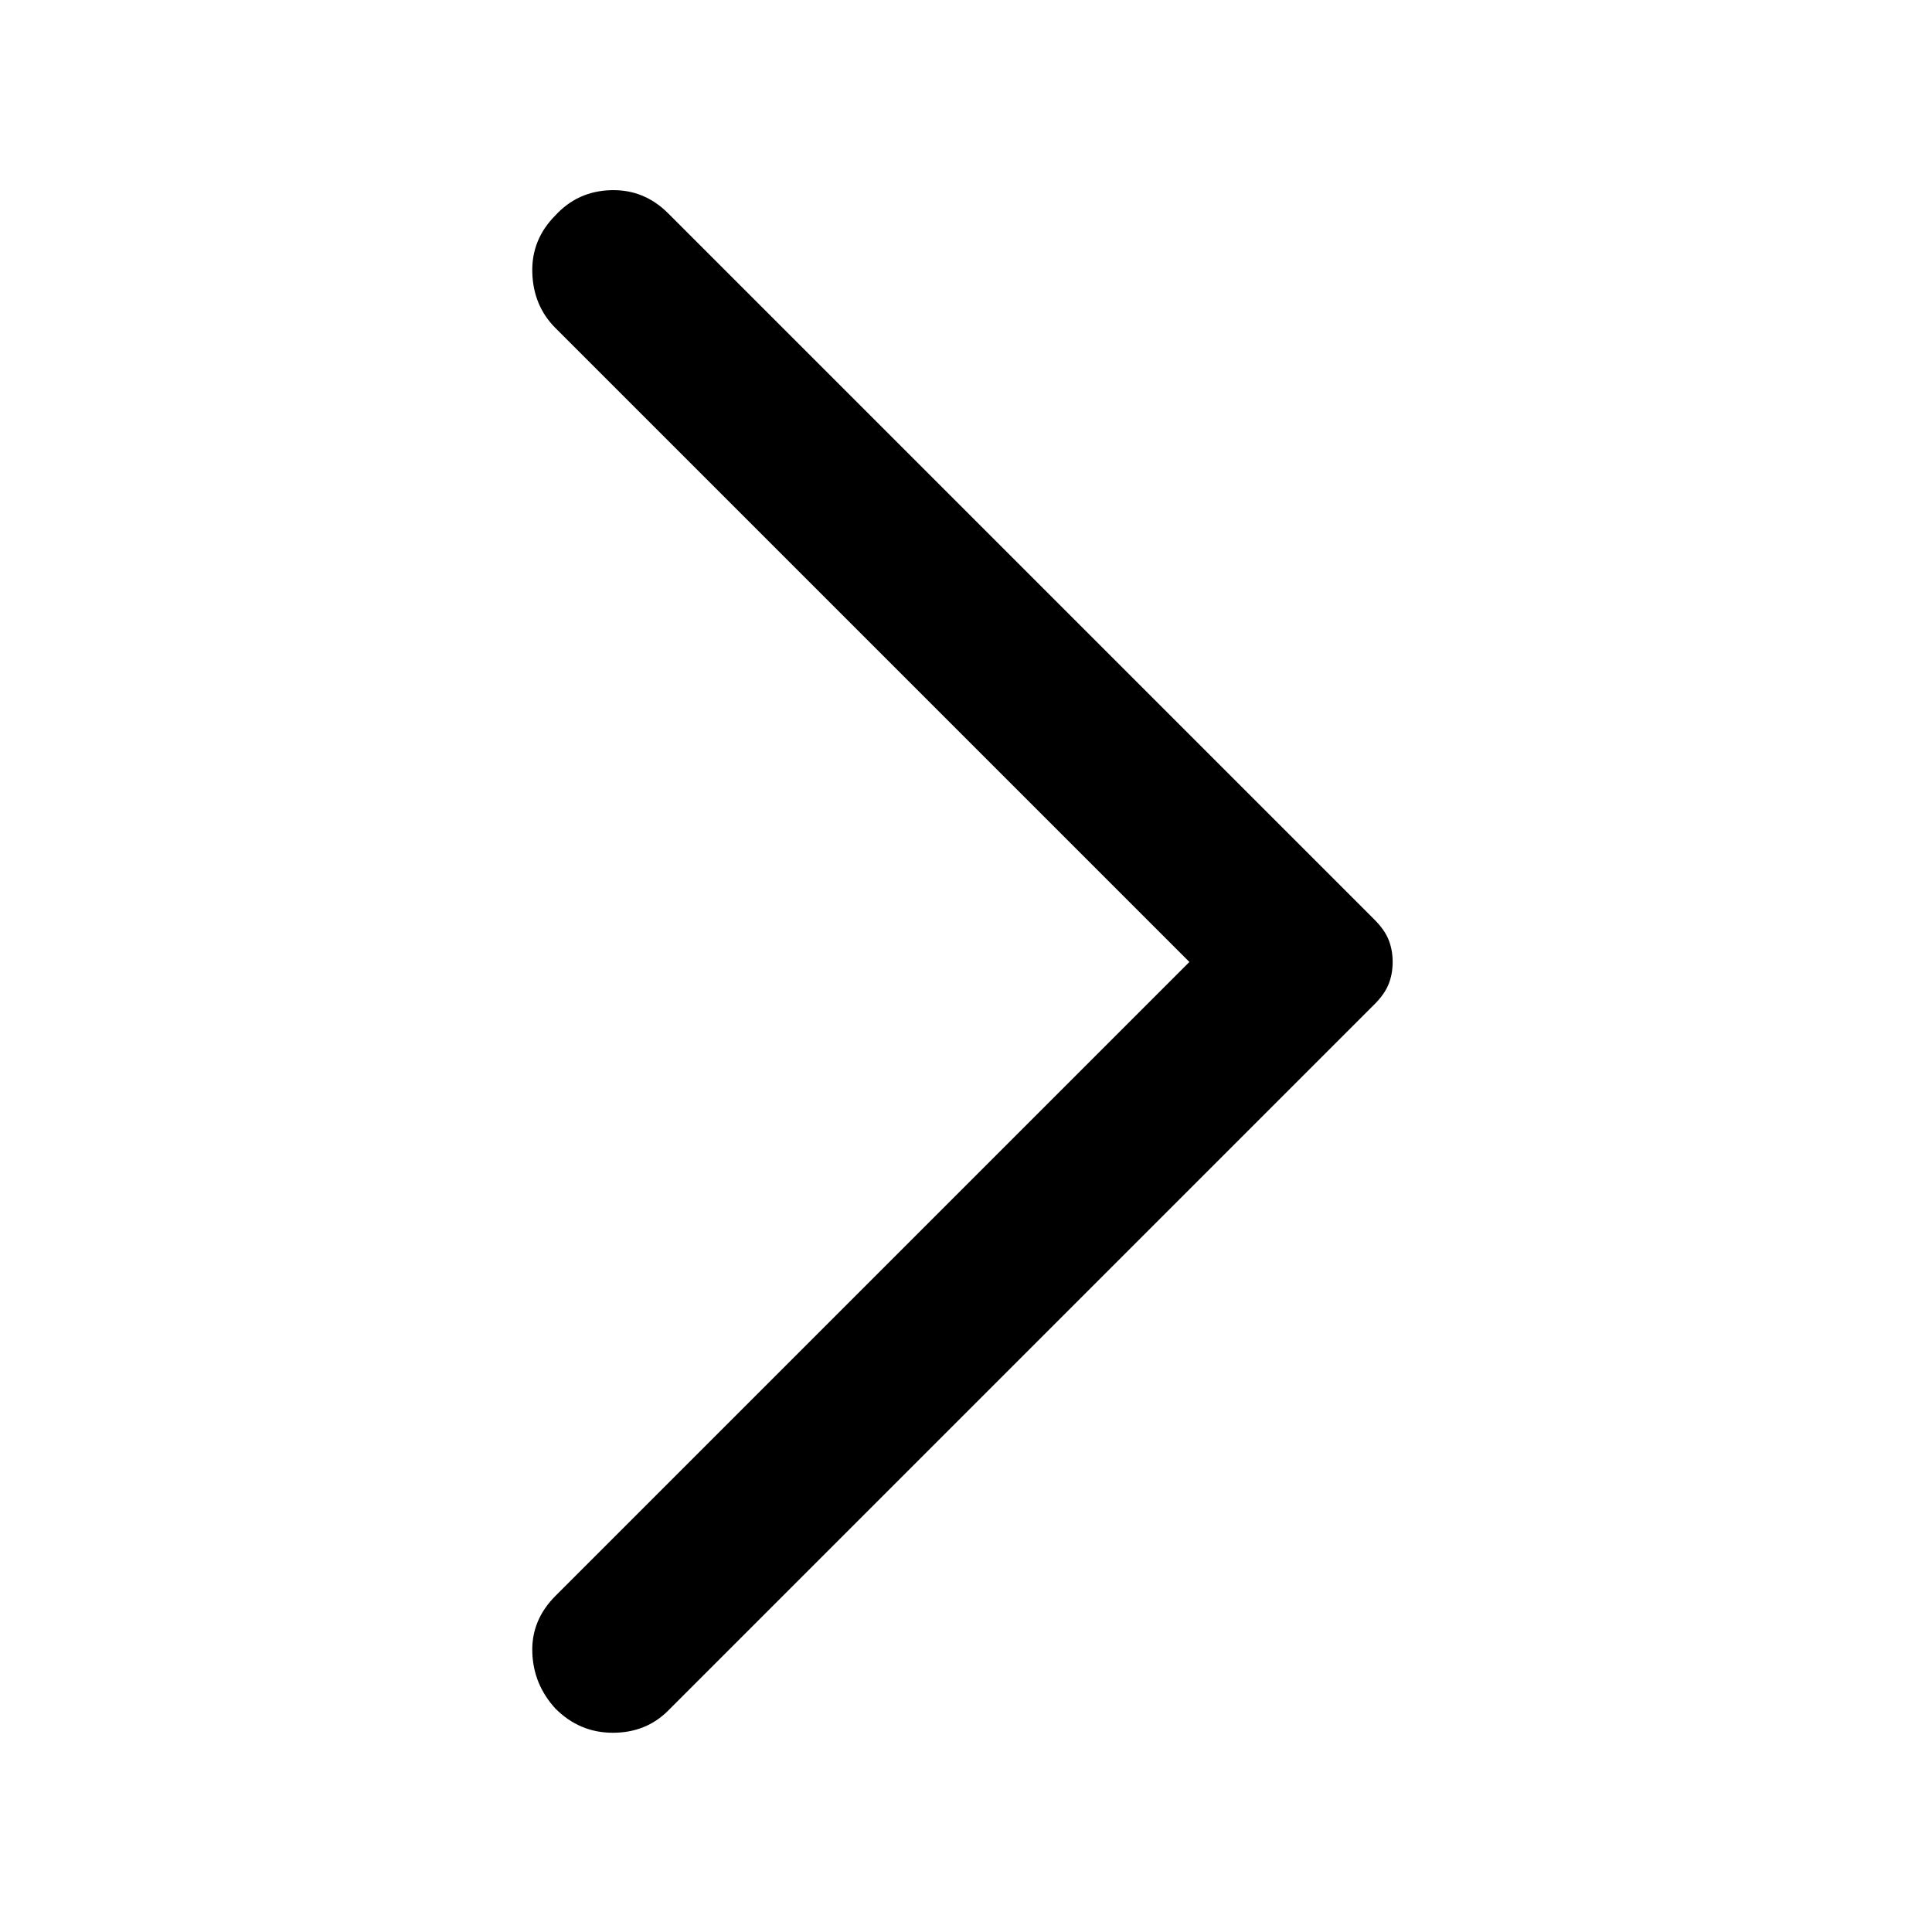
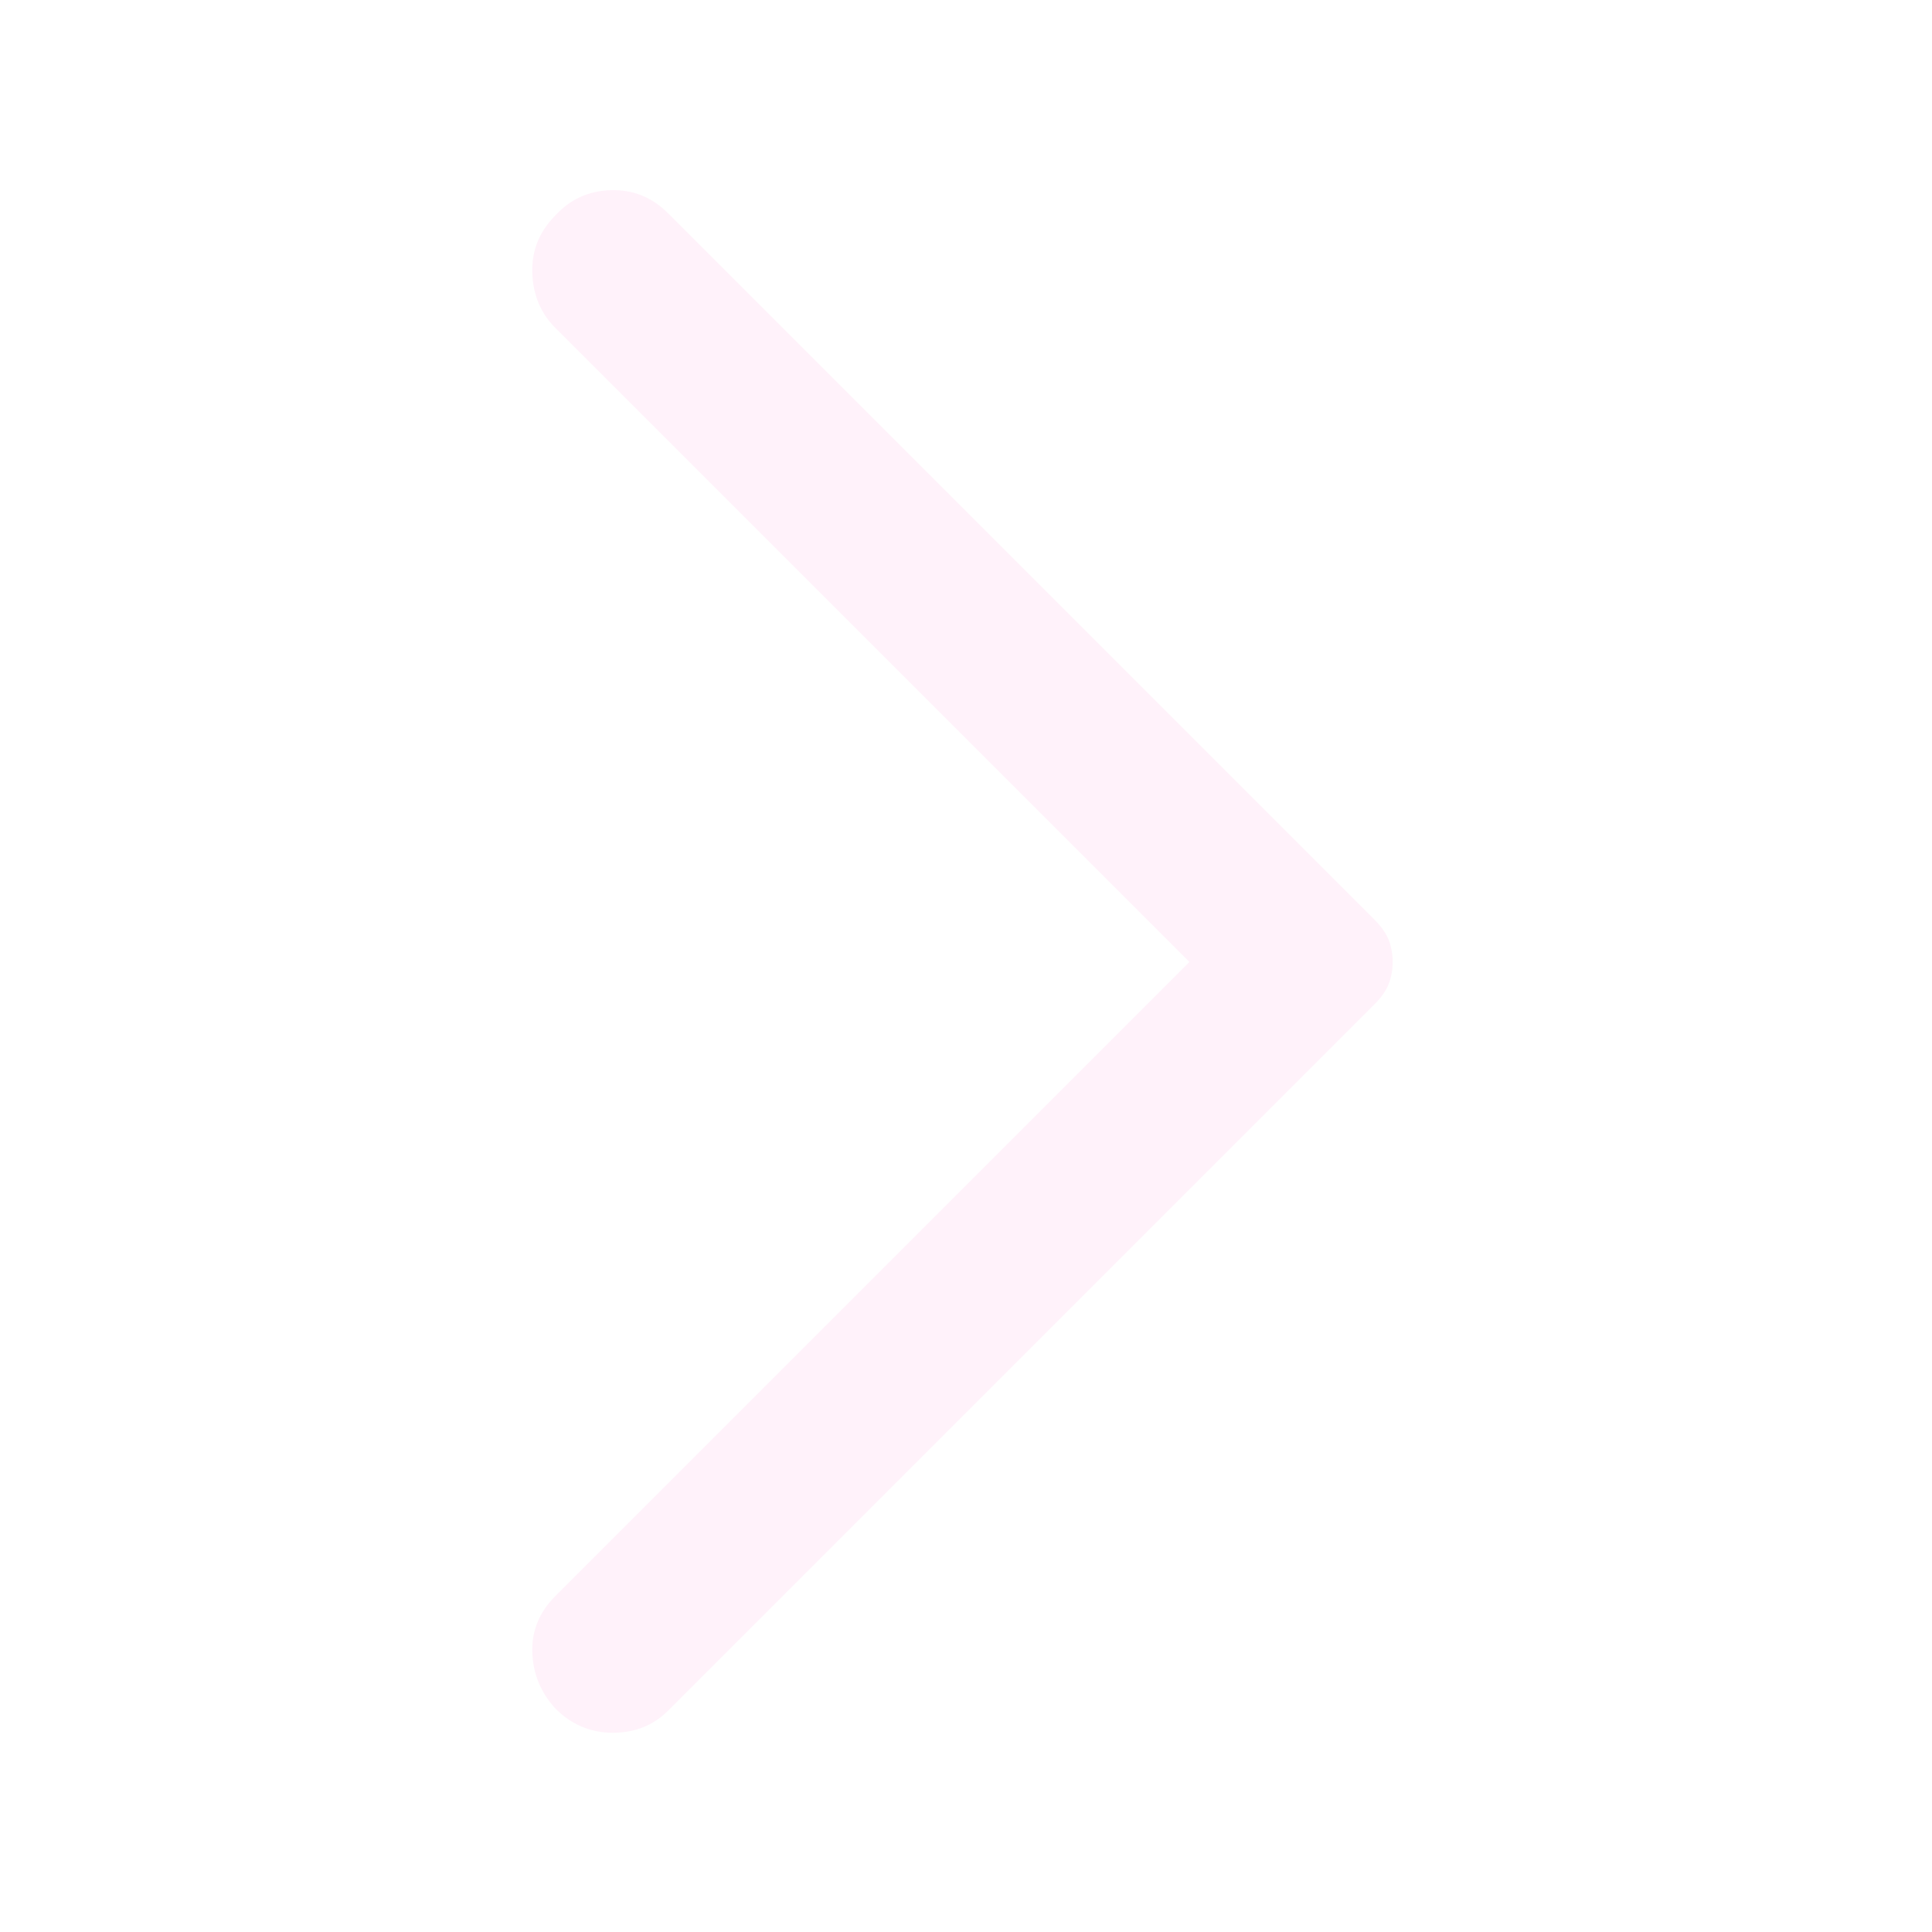
<svg xmlns="http://www.w3.org/2000/svg" height="48" width="48">
-   <path d="M13.8 42.45q-.55-.6-.575-1.4-.025-.8.575-1.4L29.55 23.9 13.8 8.15q-.55-.55-.575-1.375-.025-.825.575-1.425.55-.6 1.375-.625Q16 4.7 16.6 5.3l17.55 17.55q.25.25.35.5.1.25.1.55 0 .3-.1.55-.1.25-.35.5L16.6 42.5q-.55.55-1.375.55t-1.425-.6Z" />
+   <path fill="#FFF2FA" d="M13.8 42.45q-.55-.6-.575-1.4-.025-.8.575-1.4L29.55 23.9 13.8 8.15q-.55-.55-.575-1.375-.025-.825.575-1.425.55-.6 1.375-.625Q16 4.7 16.6 5.3l17.55 17.55q.25.25.35.5.1.25.1.55 0 .3-.1.55-.1.25-.35.5L16.6 42.5q-.55.55-1.375.55t-1.425-.6Z" />
</svg>
